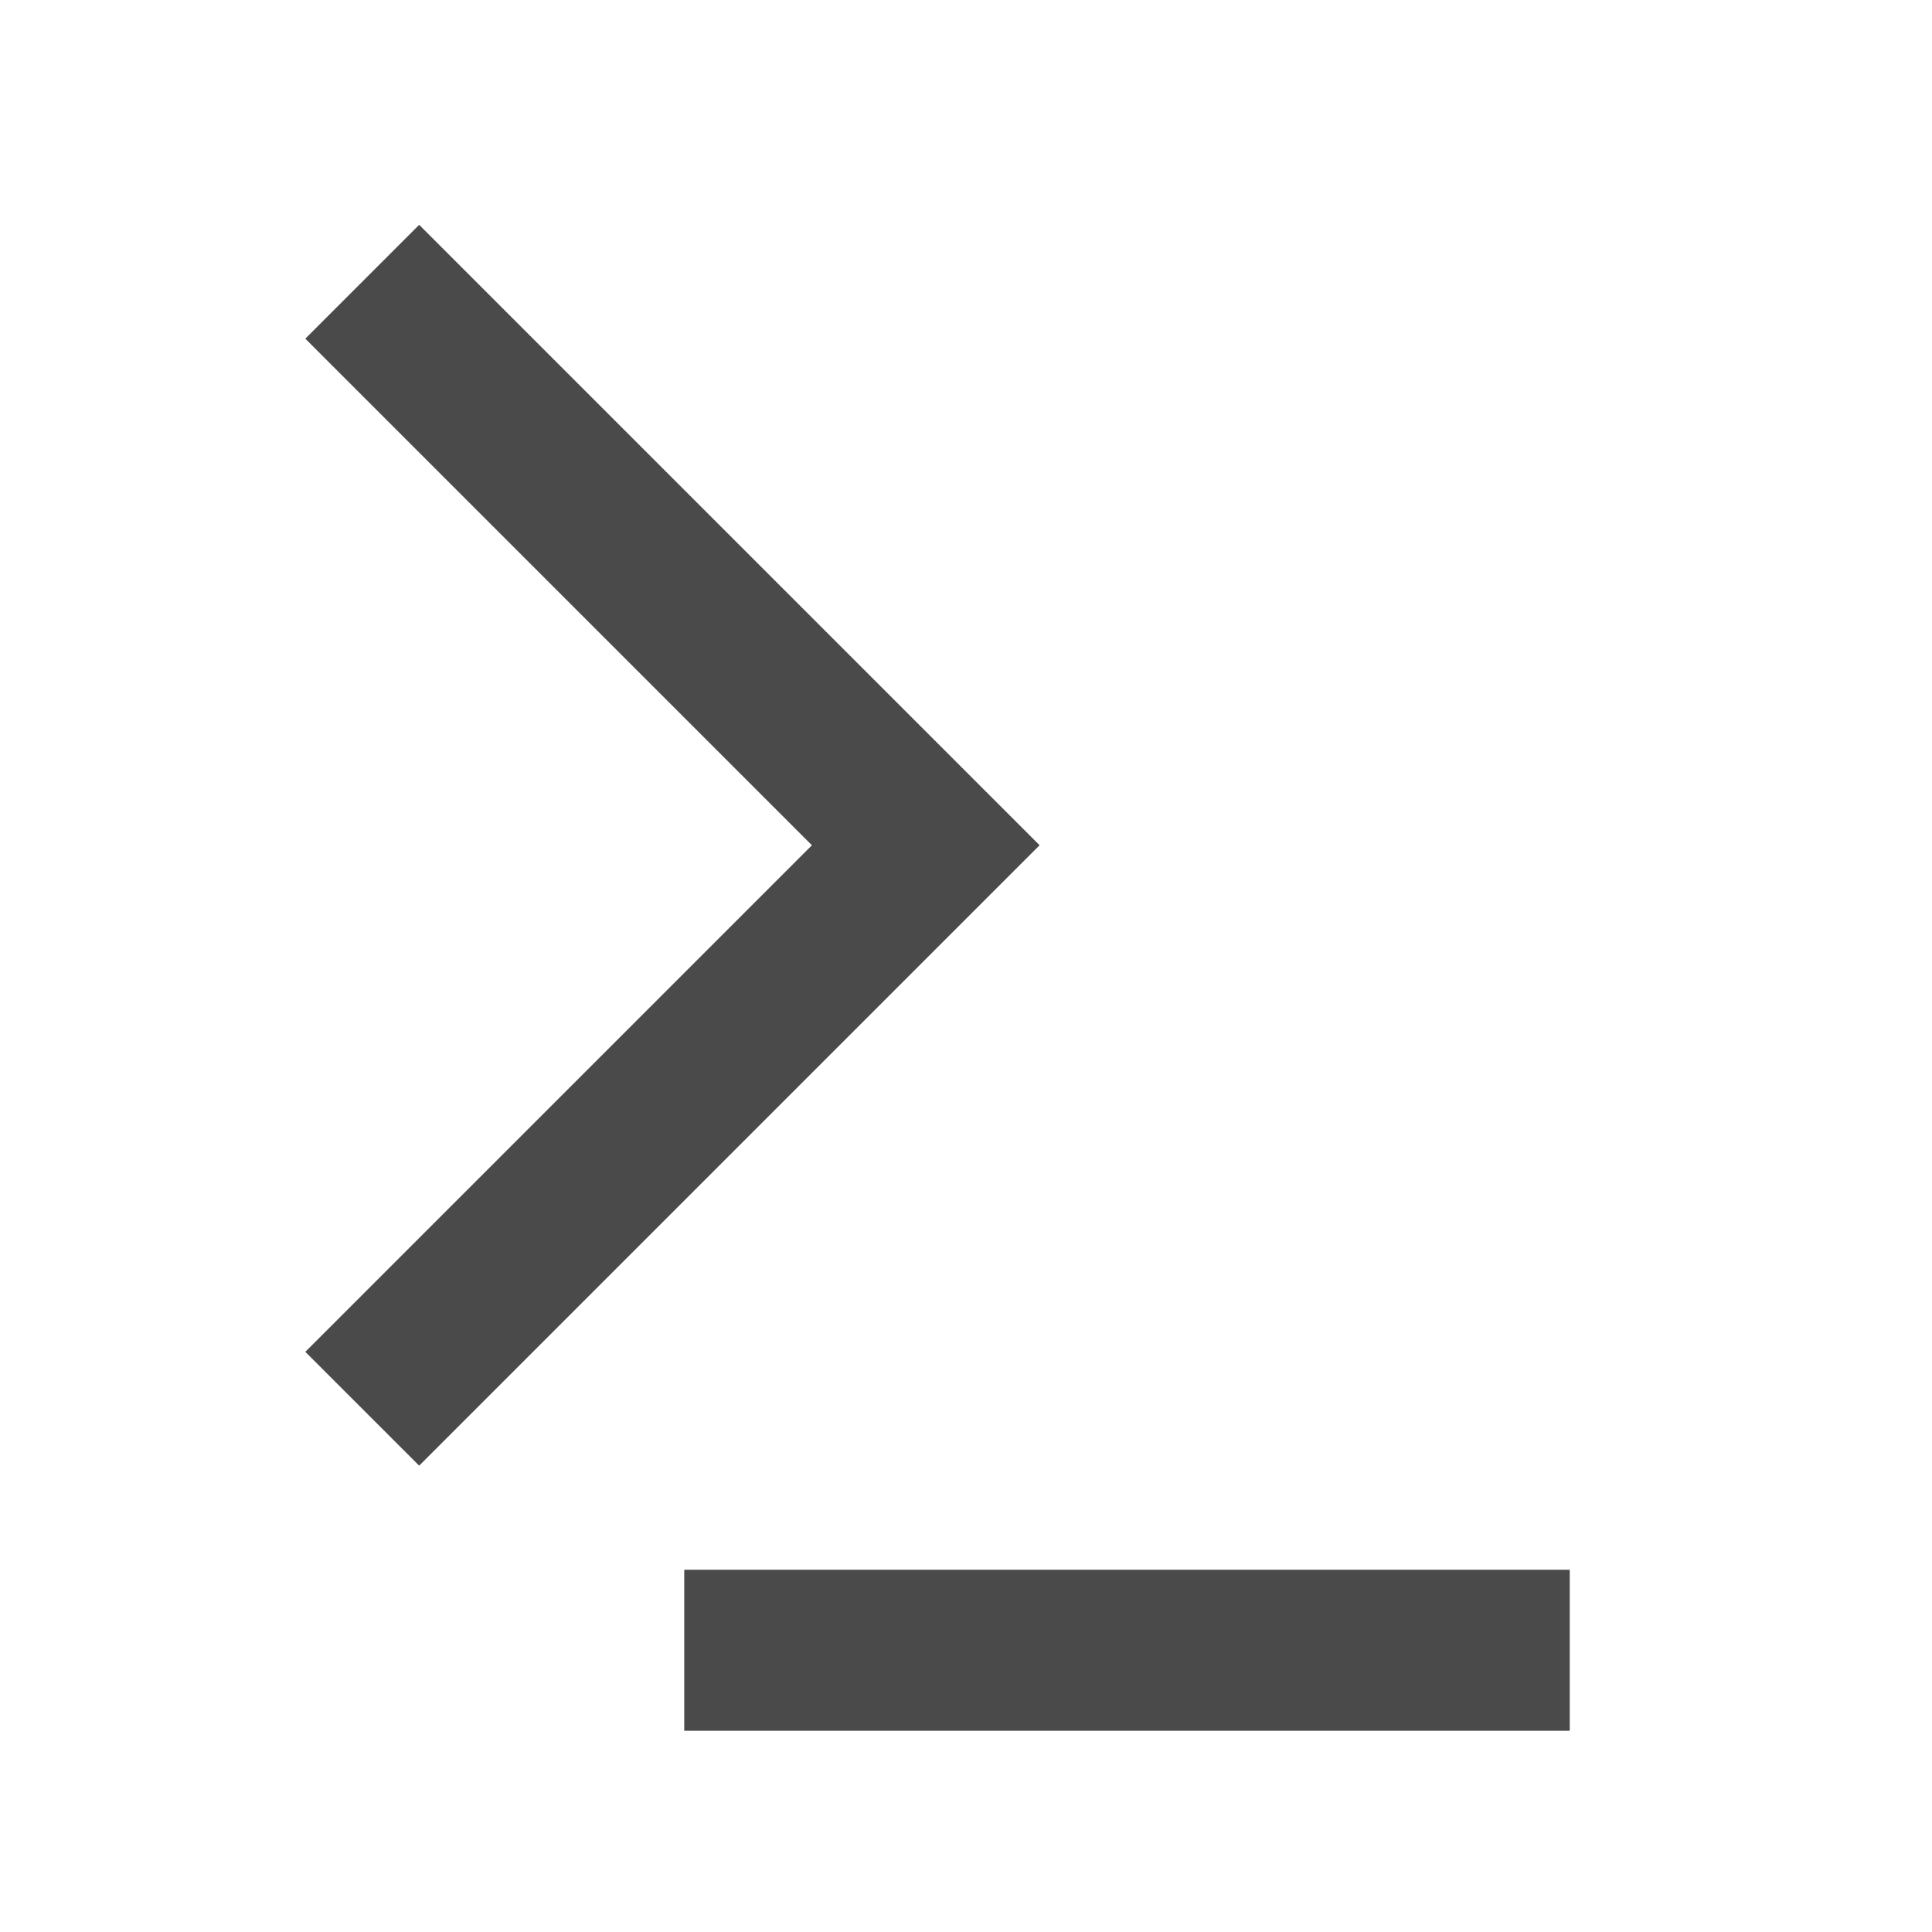
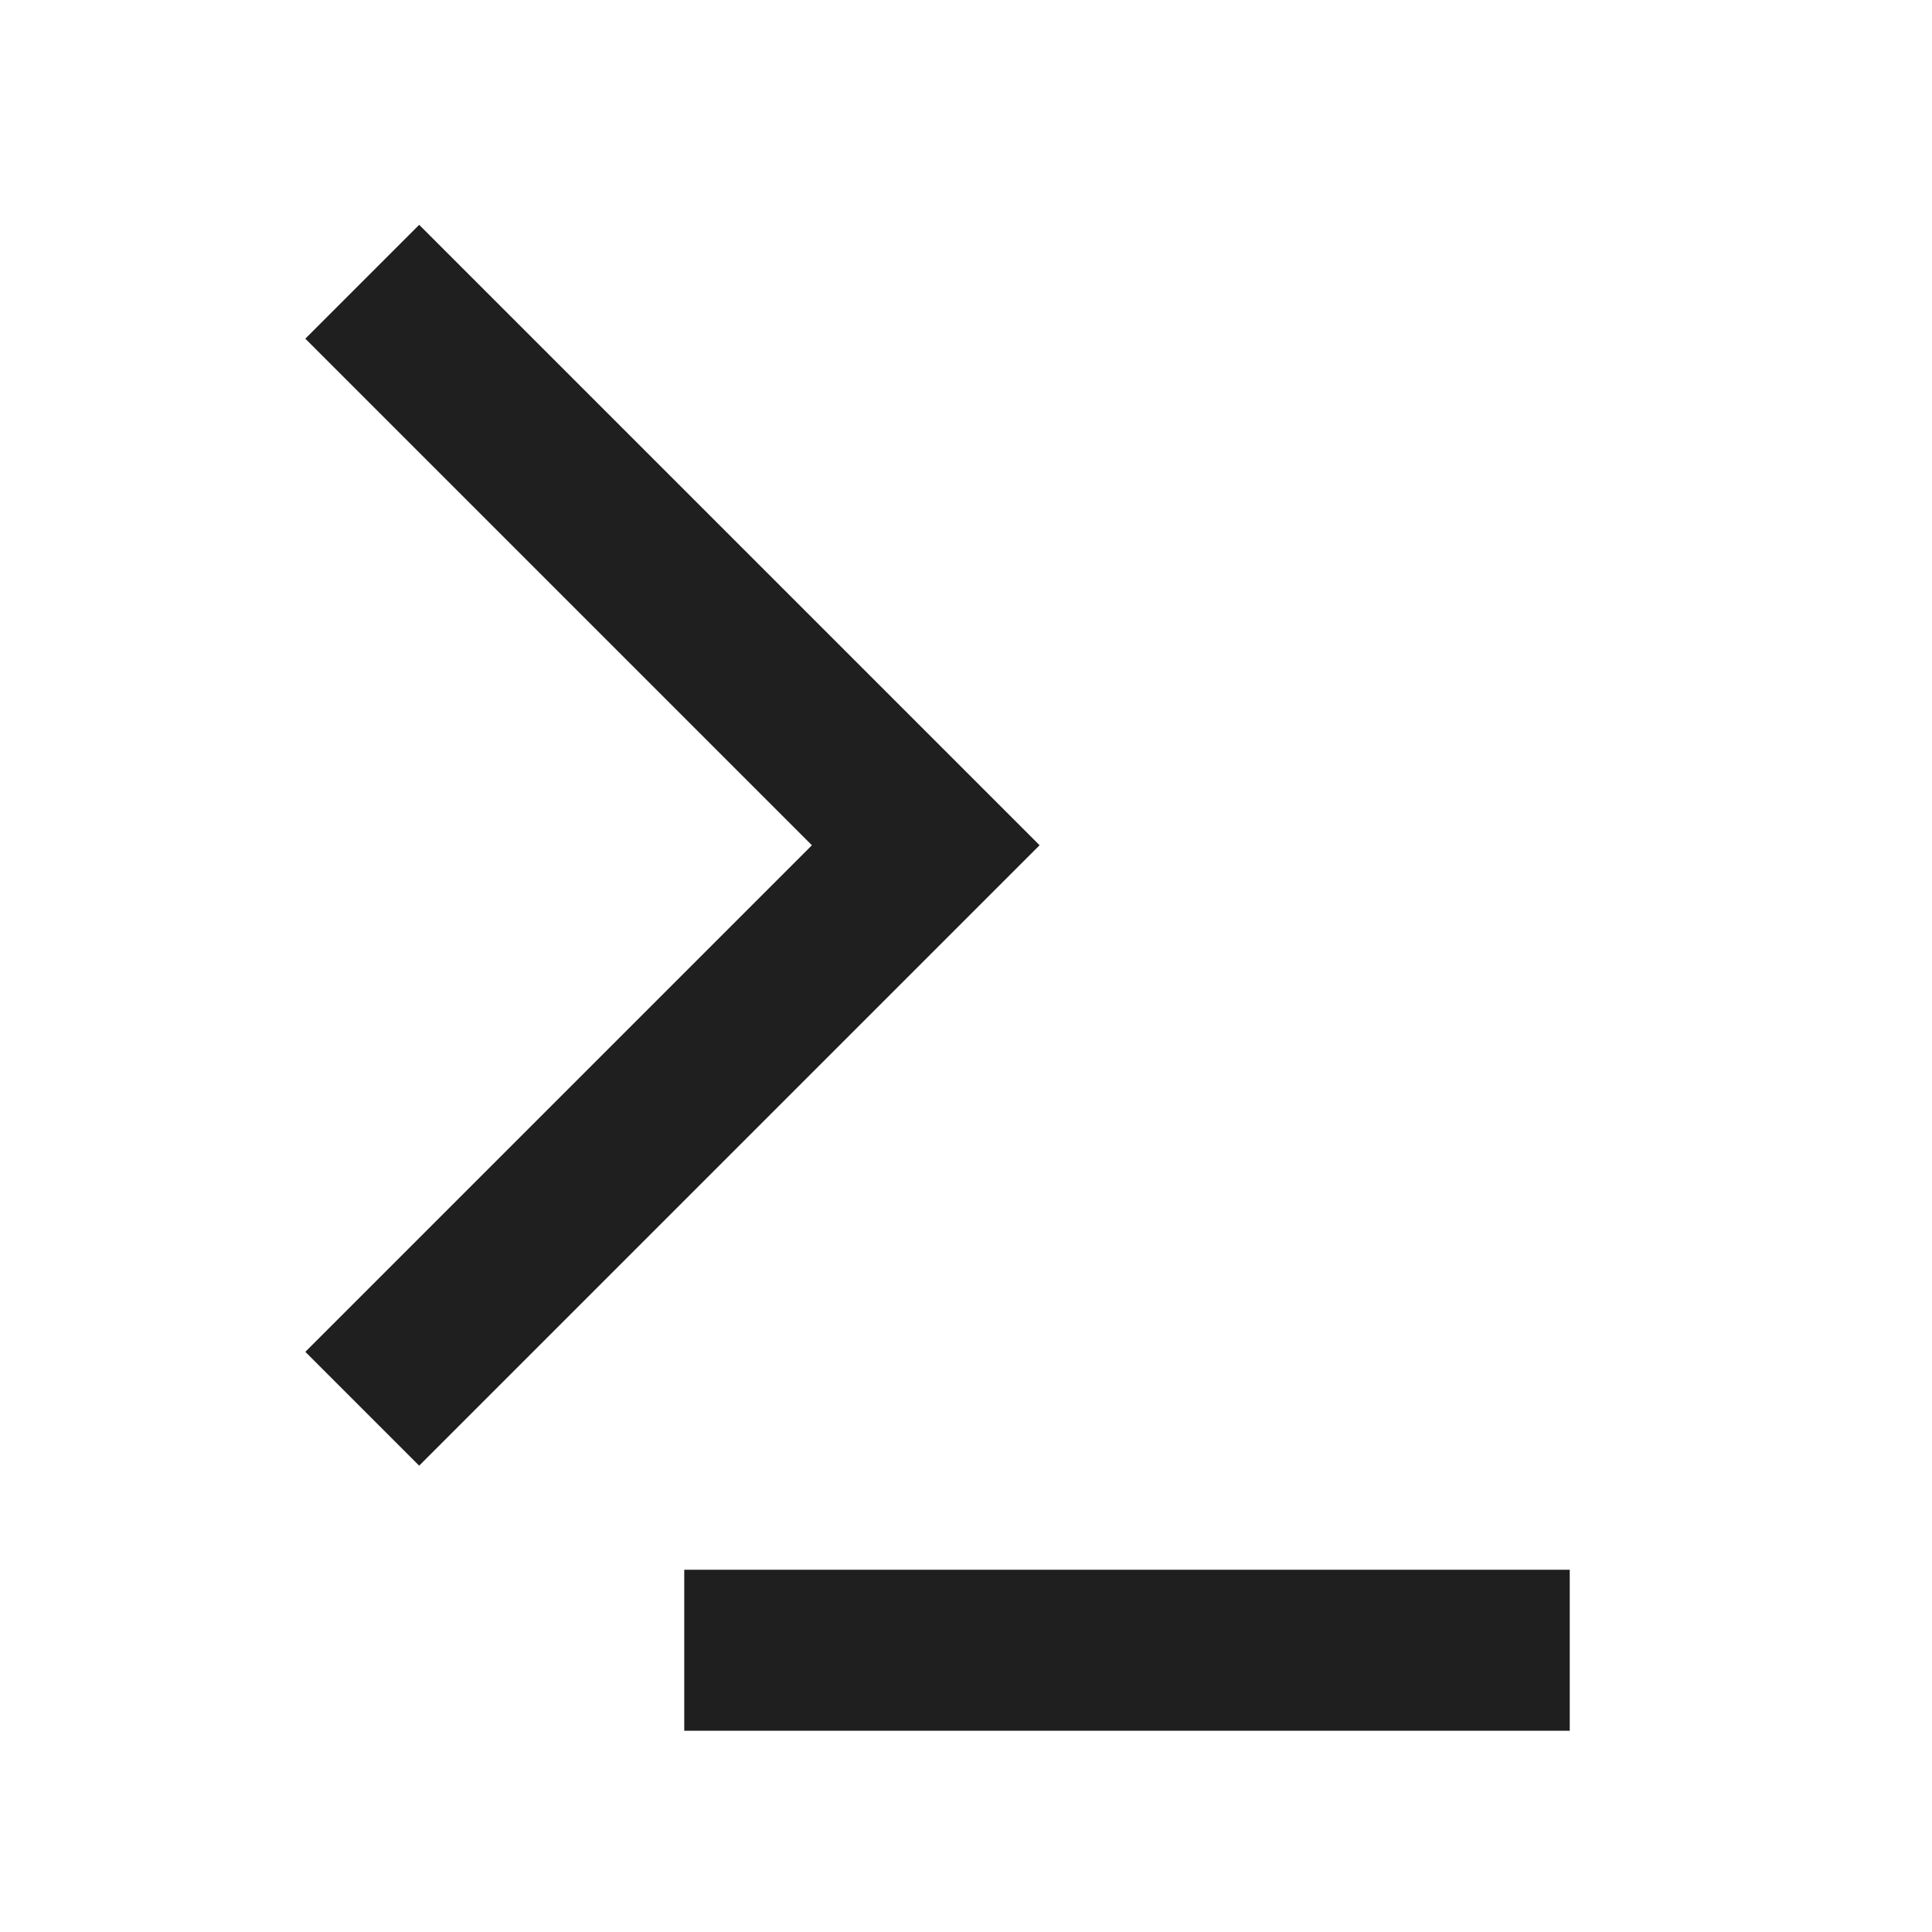
<svg xmlns="http://www.w3.org/2000/svg" width="16" height="16" viewBox="0 0 48 48" fill="none">
-   <path d="M9 7L23 21L9 35" stroke="#4a4a4a" stroke-width="4" stroke-linecap="butt" stroke-linejoin="miter" />
-   <path d="M17 41L39 41" stroke="#4a4a4a" stroke-width="4" stroke-linecap="butt" stroke-linejoin="miter" />
+   <path d="M9 7L23 21L9 35" stroke="#1f1f1f" stroke-width="4" stroke-linecap="butt" stroke-linejoin="miter" />
+   <path d="M17 41L39 41" stroke="#1f1f1f" stroke-width="4" stroke-linecap="butt" stroke-linejoin="miter" />
</svg>
